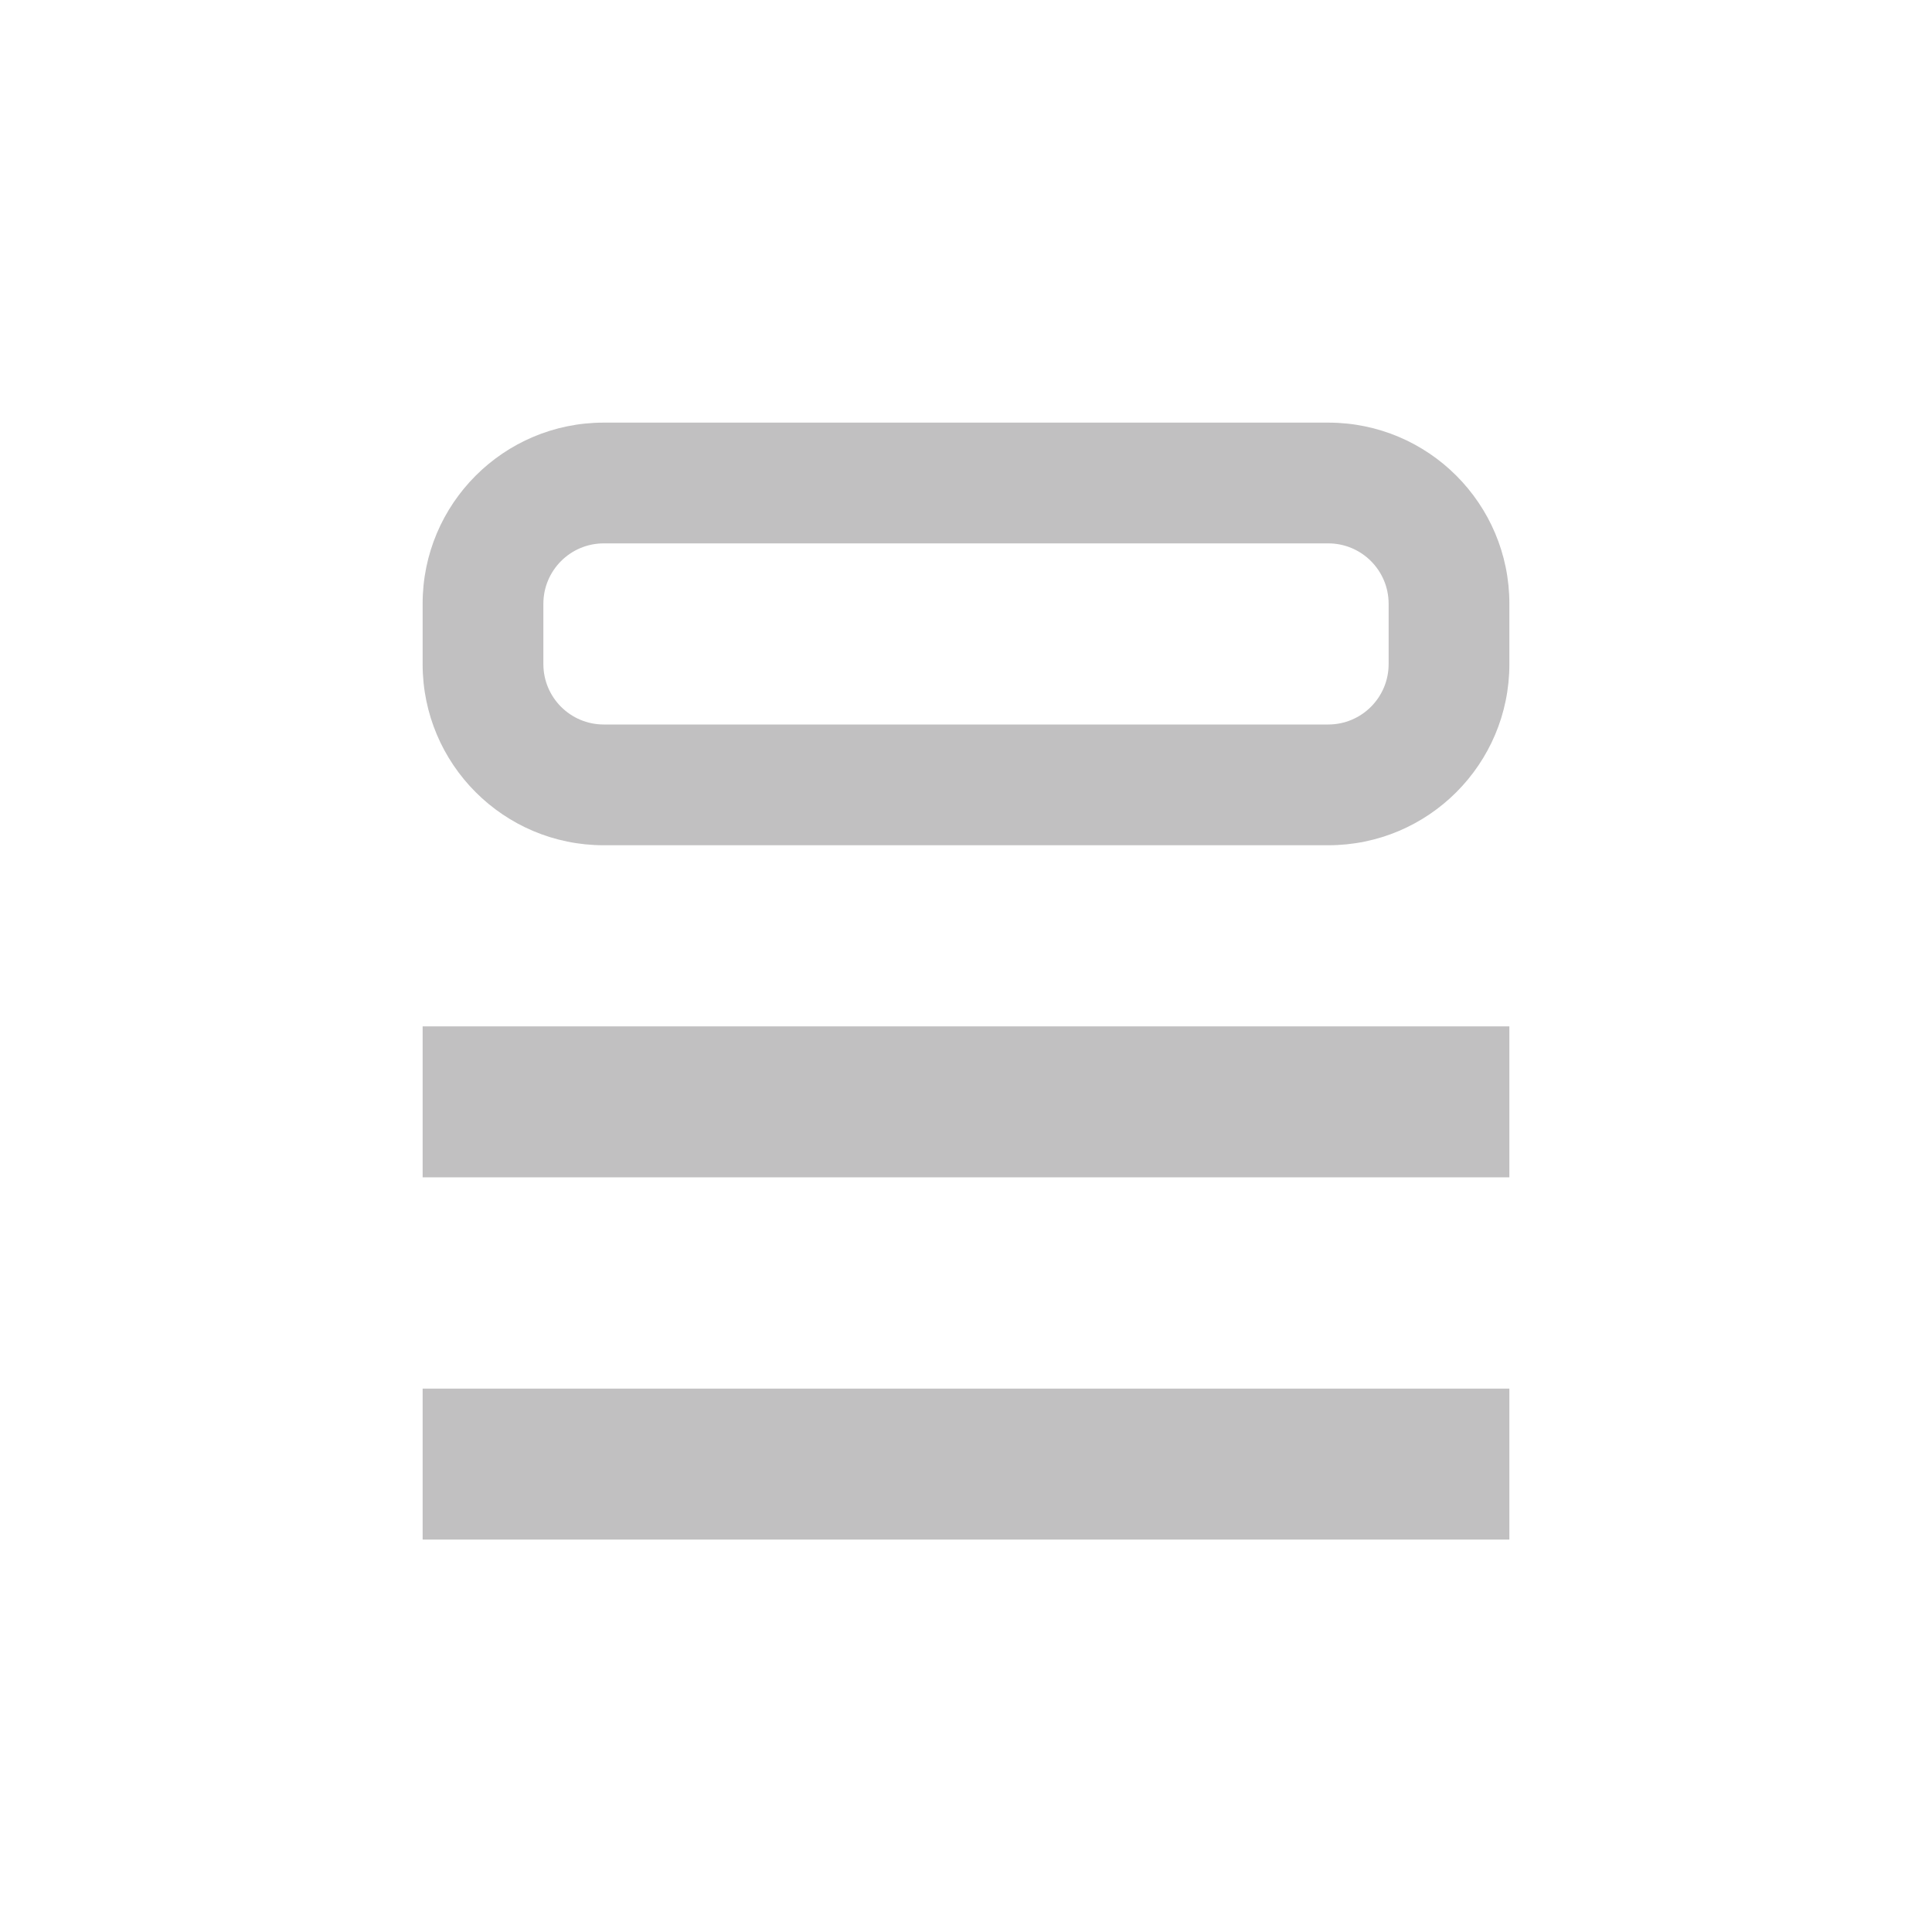
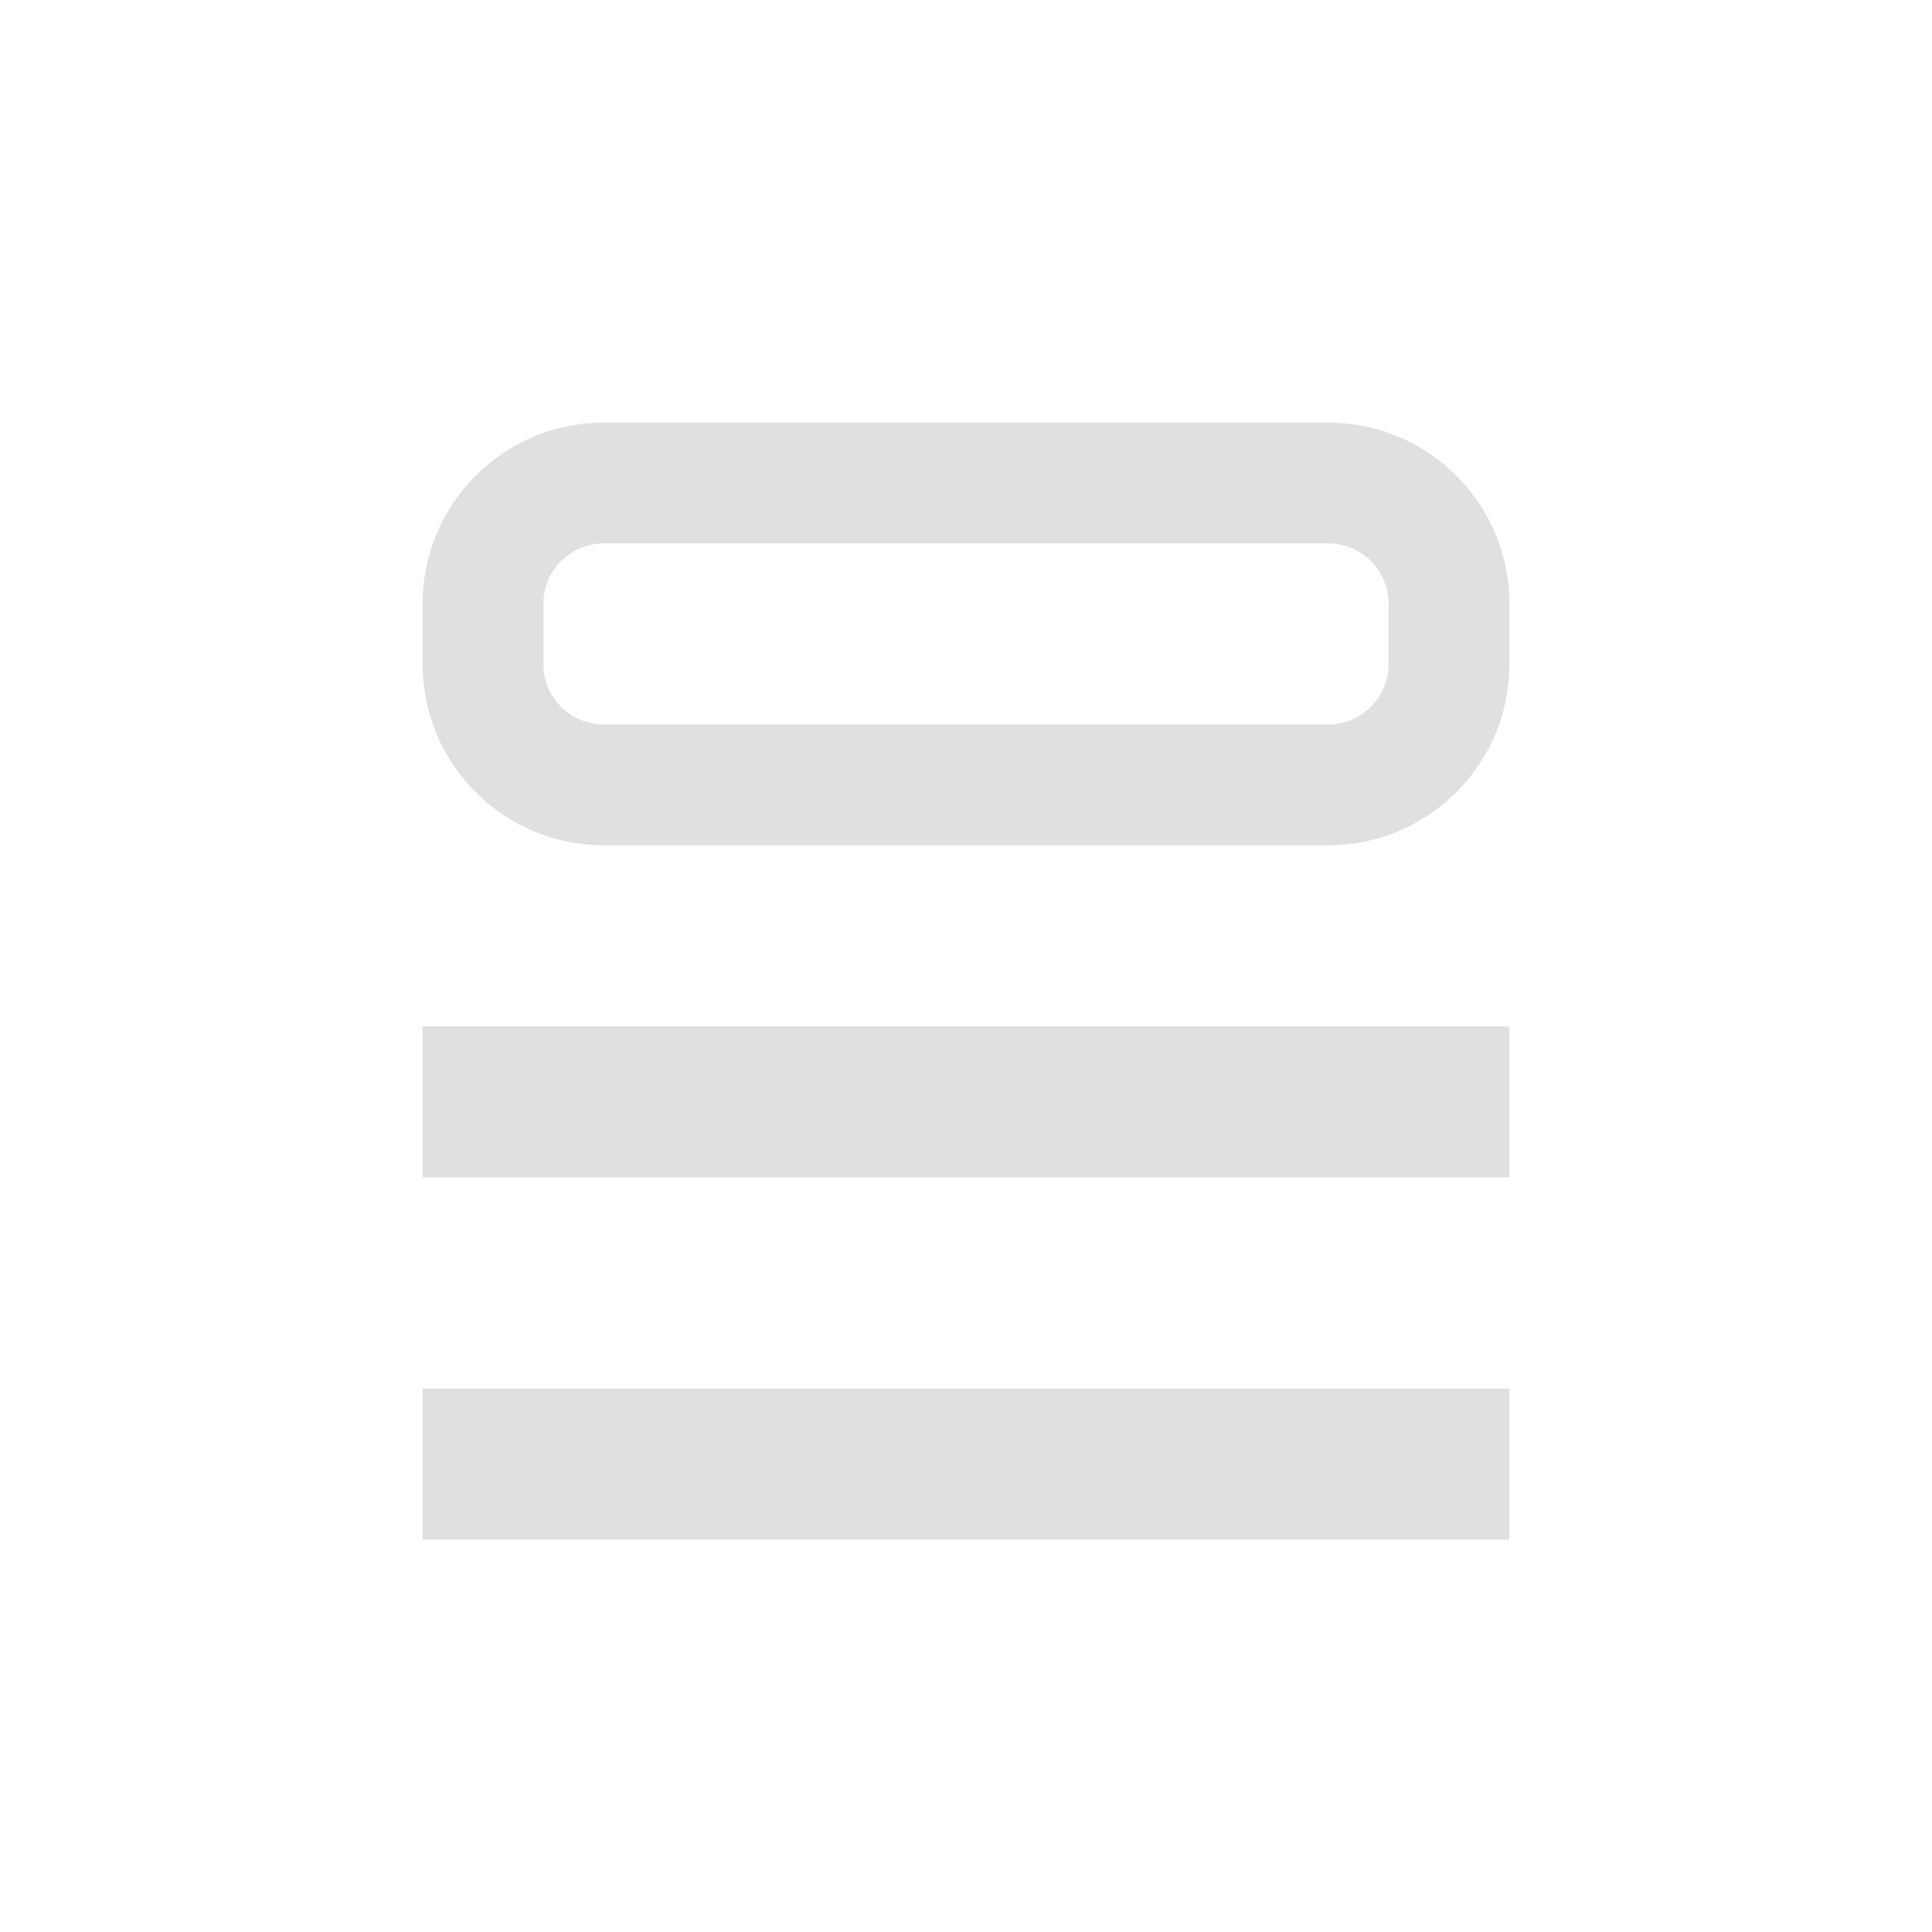
<svg xmlns="http://www.w3.org/2000/svg" width="32" height="32" viewBox="0 0 32 32" fill="none">
-   <path opacity="0.7" fill-rule="evenodd" clip-rule="evenodd" d="M22 9H10C9.448 9 9 9.448 9 10V11C9 11.552 9.448 12 10 12H22C22.552 12 23 11.552 23 11V10C23 9.448 22.552 9 22 9ZM10 7C8.343 7 7 8.343 7 10V11C7 12.657 8.343 14 10 14H22C23.657 14 25 12.657 25 11V10C25 8.343 23.657 7 22 7H10ZM7 17H25V19.5H7V17ZM25 23H7V25.5H25V23Z" fill="#A6A5A6" />
+   <path opacity="0.7" fill-rule="evenodd" clip-rule="evenodd" d="M22 9H10C9.448 9 9 9.448 9 10V11C9 11.552 9.448 12 10 12H22C22.552 12 23 11.552 23 11V10C23 9.448 22.552 9 22 9ZM10 7C8.343 7 7 8.343 7 10V11C7 12.657 8.343 14 10 14H22C23.657 14 25 12.657 25 11V10C25 8.343 23.657 7 22 7H10ZM7 17H25V19.5H7V17ZM25 23H7V25.5H25V23Z" fill="lightgrey" />
</svg>
